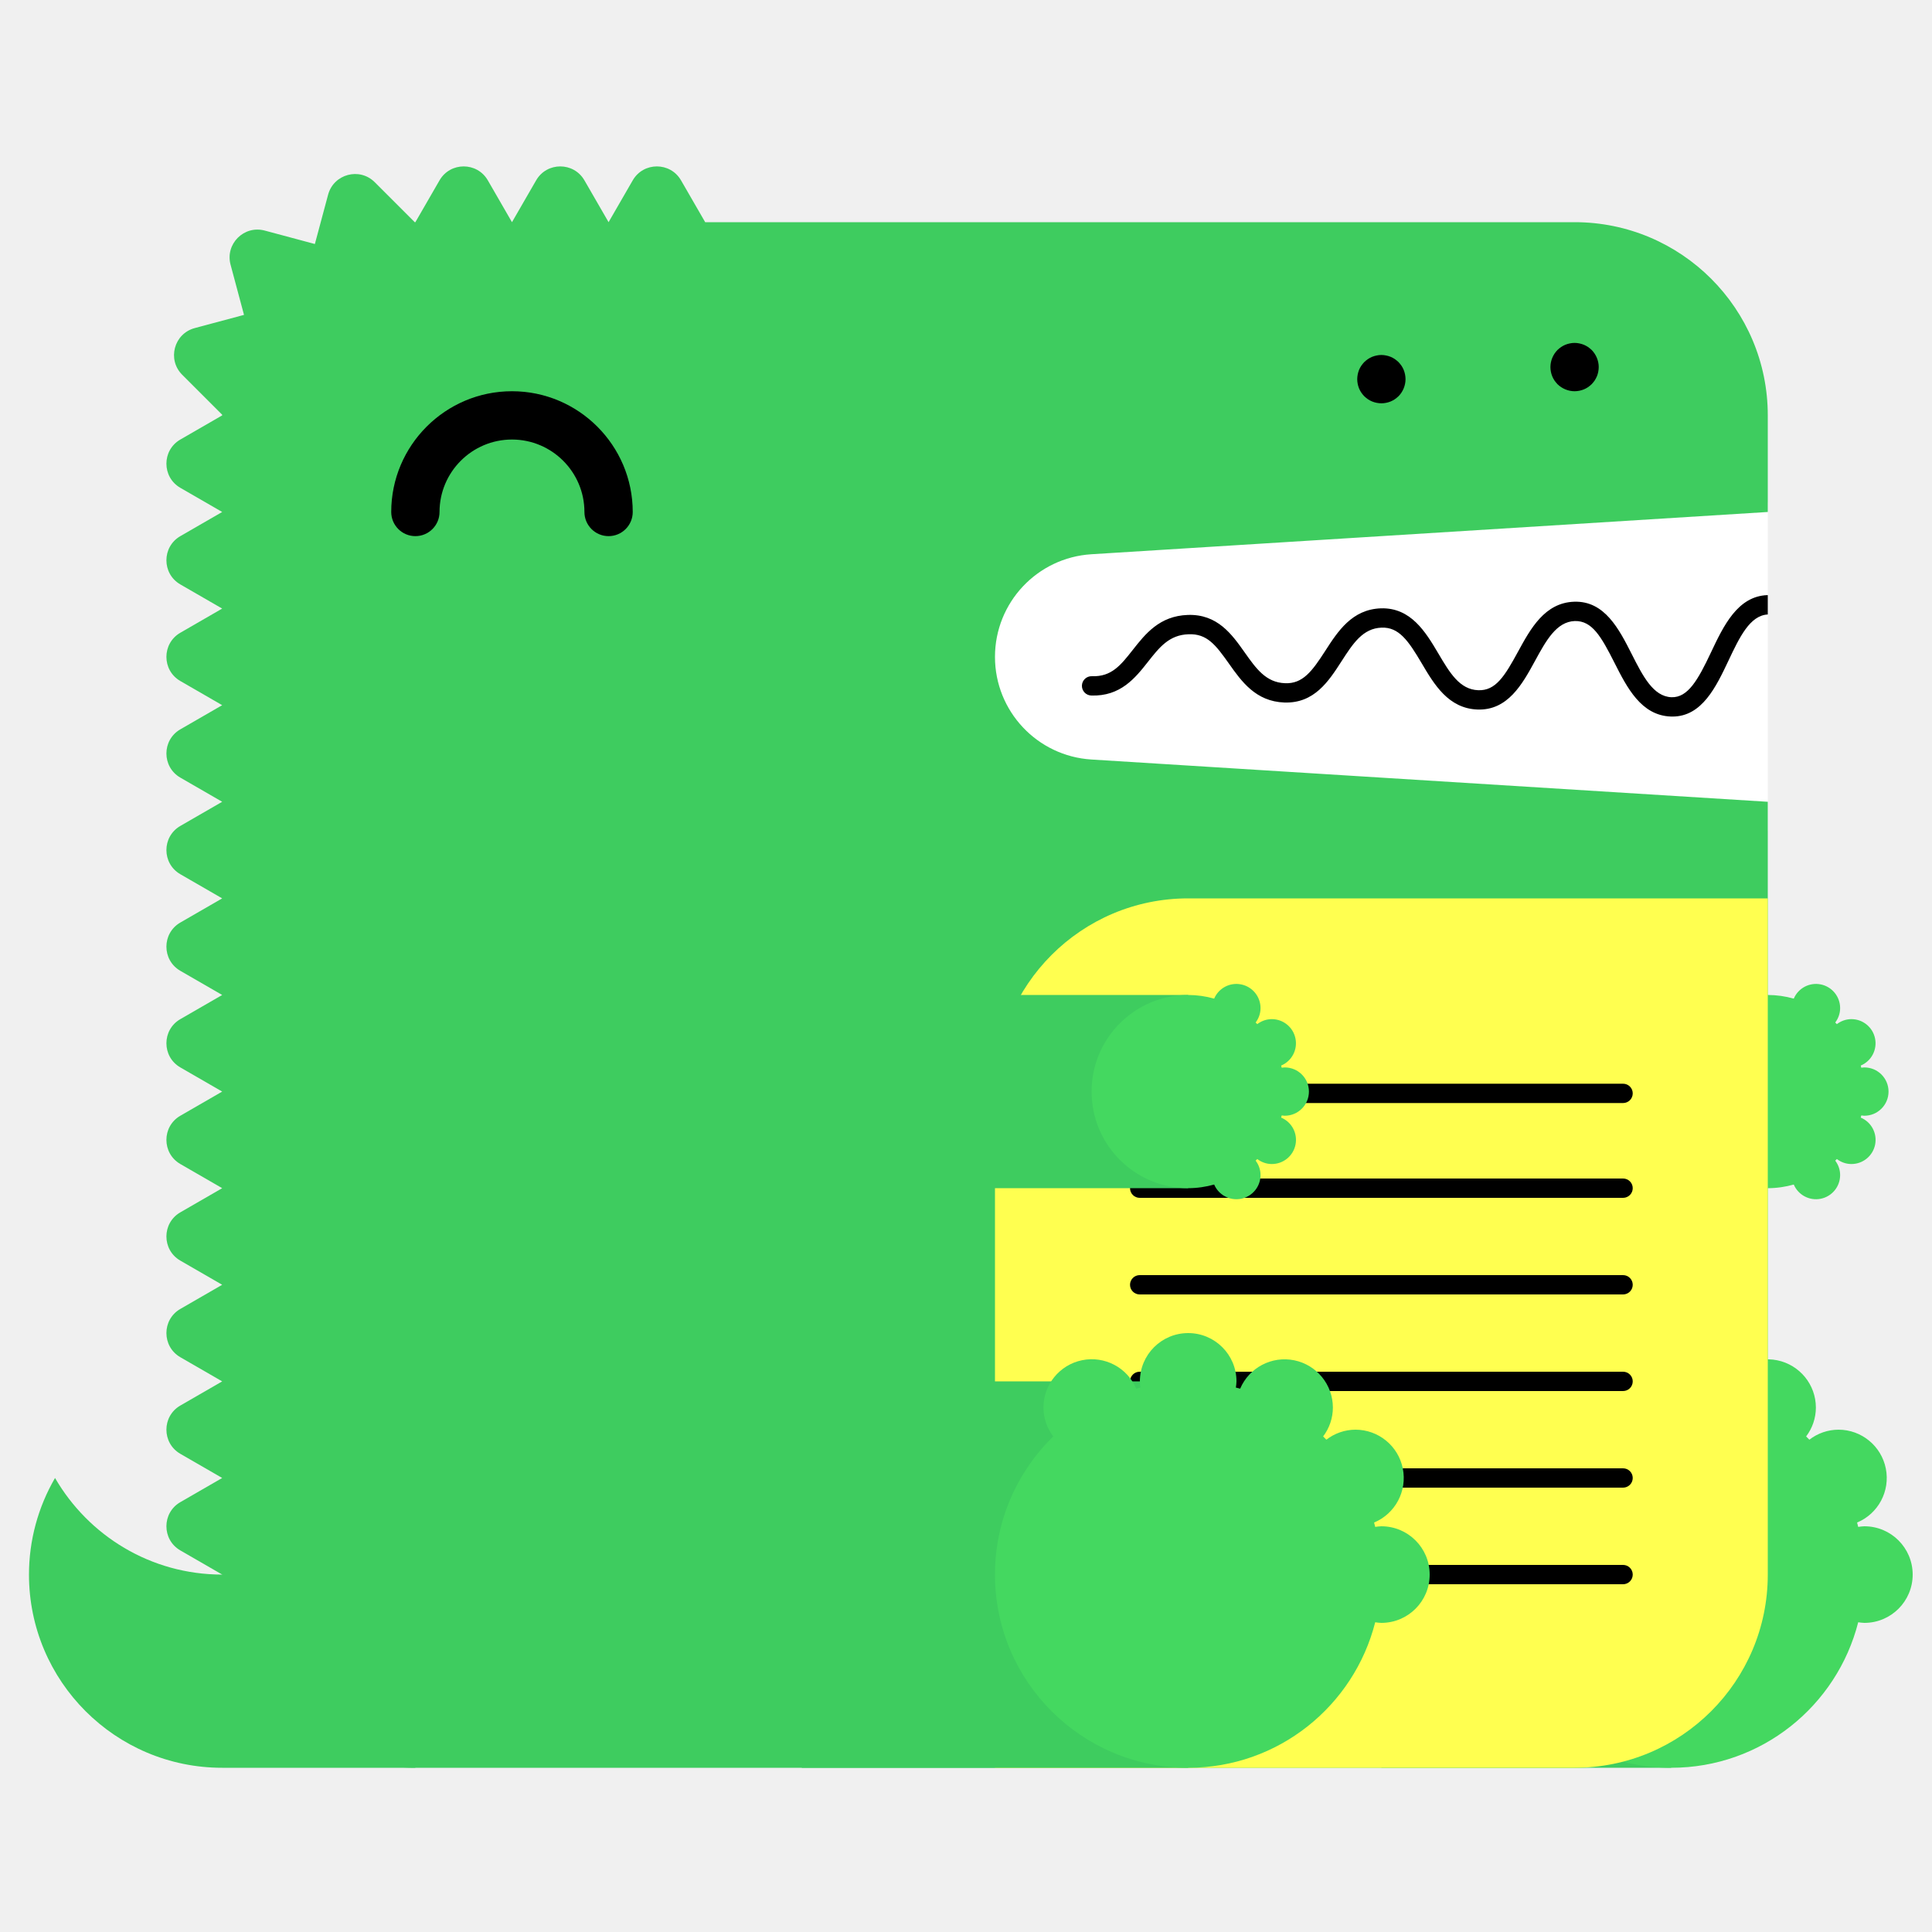
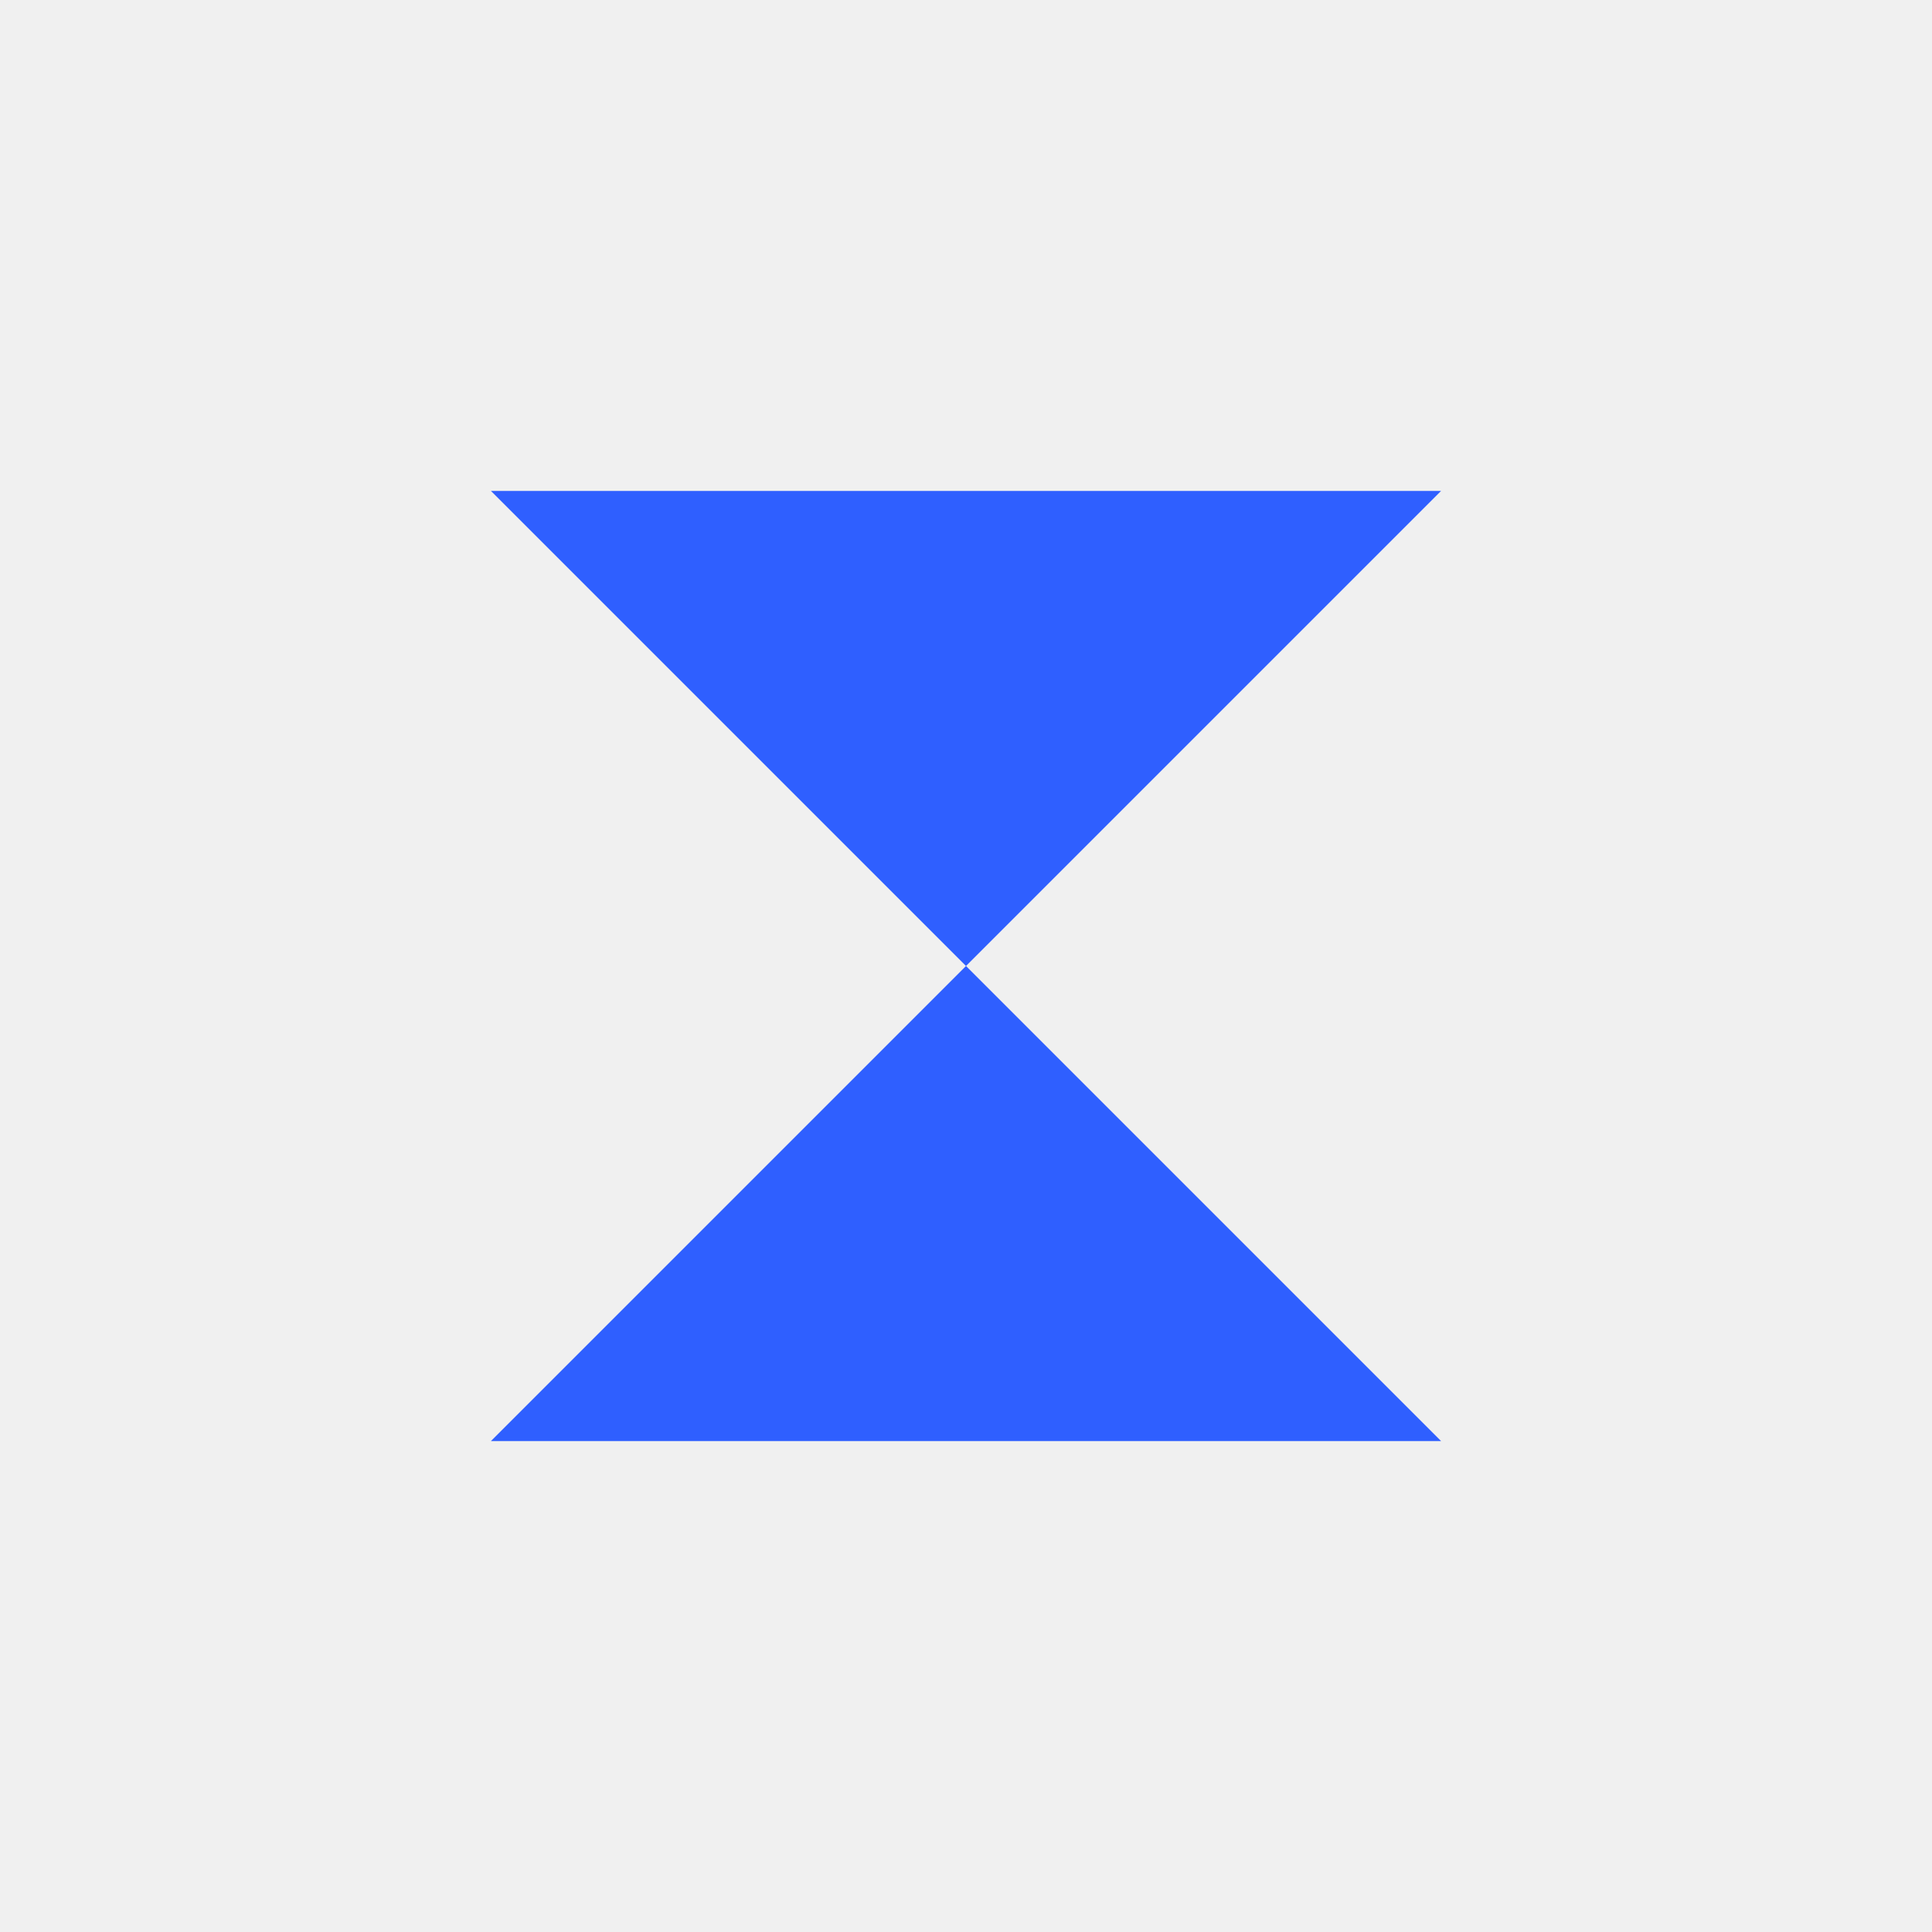
- <svg xmlns="http://www.w3.org/2000/svg" width="200" height="200" viewBox="0 0 200 200">
-   <g fill="none" fill-rule="evenodd">
-     <path fill="#FFF" d="M99 52h84v34H99z" />
-     <path d="M23 163c-7.398 0-13.843-4.027-17.303-10A19.886 19.886 0 0 0 3 163c0 11.046 8.954 20 20 20h20v-20H23z" fill="#3ECC5F" />
-     <path d="M112.98 57.376L183 53V43c0-11.046-8.954-20-20-20H73l-2.5-4.33c-1.112-1.925-3.889-1.925-5 0L63 23l-2.5-4.33c-1.111-1.925-3.889-1.925-5 0L53 23l-2.5-4.33c-1.111-1.925-3.889-1.925-5 0L43 23c-.022 0-.042.003-.065.003l-4.142-4.141c-1.57-1.571-4.252-.853-4.828 1.294l-1.369 5.104-5.192-1.392c-2.148-.575-4.111 1.389-3.535 3.536l1.39 5.193-5.102 1.367c-2.148.576-2.867 3.259-1.296 4.83l4.142 4.142c0 .021-.003.042-.003.064l-4.33 2.5c-1.925 1.111-1.925 3.889 0 5L23 53l-4.33 2.5c-1.925 1.111-1.925 3.889 0 5L23 63l-4.33 2.5c-1.925 1.111-1.925 3.889 0 5L23 73l-4.33 2.5c-1.925 1.111-1.925 3.889 0 5L23 83l-4.33 2.5c-1.925 1.111-1.925 3.889 0 5L23 93l-4.33 2.5c-1.925 1.111-1.925 3.889 0 5L23 103l-4.33 2.5c-1.925 1.111-1.925 3.889 0 5L23 113l-4.33 2.5c-1.925 1.111-1.925 3.889 0 5L23 123l-4.33 2.5c-1.925 1.111-1.925 3.889 0 5L23 133l-4.33 2.5c-1.925 1.111-1.925 3.889 0 5L23 143l-4.33 2.5c-1.925 1.111-1.925 3.889 0 5L23 153l-4.33 2.5c-1.925 1.111-1.925 3.889 0 5L23 163c0 11.046 8.954 20 20 20h120c11.046 0 20-8.954 20-20V83l-70.02-4.376A10.645 10.645 0 0 1 103 68c0-5.621 4.37-10.273 9.98-10.624" fill="#3ECC5F" />
-     <path fill="#3ECC5F" d="M143 183h30v-40h-30z" />
-     <path d="M193 158c-.219 0-.428.037-.639.064-.038-.15-.074-.301-.116-.451A5 5 0 0 0 190.32 148a4.96 4.96 0 0 0-3.016 1.036 26.531 26.531 0 0 0-.335-.336 4.955 4.955 0 0 0 1.011-2.987 5 5 0 0 0-9.599-1.959c-.148-.042-.297-.077-.445-.115.027-.211.064-.42.064-.639a5 5 0 0 0-5-5 5 5 0 0 0-5 5c0 .219.037.428.064.639-.148.038-.297.073-.445.115a4.998 4.998 0 0 0-9.599 1.959c0 1.125.384 2.151 1.011 2.987-3.717 3.632-6.031 8.693-6.031 14.3 0 11.046 8.954 20 20 20 9.339 0 17.16-6.41 19.361-15.064.211.027.42.064.639.064a5 5 0 0 0 5-5 5 5 0 0 0-5-5" fill="#44D860" />
-     <path fill="#3ECC5F" d="M153 123h30v-20h-30z" />
-     <path d="M193 115.5a2.5 2.5 0 1 0 0-5c-.109 0-.214.019-.319.032-.02-.075-.037-.15-.058-.225a2.501 2.501 0 0 0-.963-4.807c-.569 0-1.088.197-1.508.518a6.653 6.653 0 0 0-.168-.168c.314-.417.506-.931.506-1.494a2.5 2.5 0 0 0-4.8-.979A9.987 9.987 0 0 0 183 103c-5.522 0-10 4.478-10 10s4.478 10 10 10c.934 0 1.833-.138 2.69-.377a2.5 2.5 0 0 0 4.8-.979c0-.563-.192-1.077-.506-1.494.057-.055.113-.111.168-.168.42.321.939.518 1.508.518a2.5 2.5 0 0 0 .963-4.807c.021-.074.038-.15.058-.225.105.013.21.032.319.032" fill="#44D860" />
-     <path d="M63 55.5a2.5 2.5 0 0 1-2.5-2.5c0-4.136-3.364-7.5-7.5-7.5s-7.5 3.364-7.5 7.5a2.5 2.5 0 1 1-5 0c0-6.893 5.607-12.5 12.5-12.5S65.5 46.107 65.5 53a2.5 2.5 0 0 1-2.5 2.5" fill="#000" />
-     <path d="M103 183h60c11.046 0 20-8.954 20-20V93h-60c-11.046 0-20 8.954-20 20v70z" fill="#FFFF50" />
-     <path d="M168.02 124h-50.04a1 1 0 1 1 0-2h50.04a1 1 0 1 1 0 2m0 20h-50.04a1 1 0 1 1 0-2h50.04a1 1 0 1 1 0 2m0 20h-50.04a1 1 0 1 1 0-2h50.04a1 1 0 1 1 0 2m0-49.814h-50.04a1 1 0 1 1 0-2h50.04a1 1 0 1 1 0 2m0 19.814h-50.04a1 1 0 1 1 0-2h50.04a1 1 0 1 1 0 2m0 20h-50.04a1 1 0 1 1 0-2h50.04a1 1 0 1 1 0 2M183 61.611c-.012 0-.022-.006-.034-.005-3.09.105-4.552 3.196-5.842 5.923-1.346 2.85-2.387 4.703-4.093 4.647-1.889-.068-2.969-2.202-4.113-4.46-1.314-2.594-2.814-5.536-5.963-5.426-3.046.104-4.513 2.794-5.807 5.167-1.377 2.528-2.314 4.065-4.121 3.994-1.927-.07-2.951-1.805-4.136-3.813-1.321-2.236-2.848-4.75-5.936-4.664-2.994.103-4.465 2.385-5.763 4.4-1.373 2.13-2.335 3.428-4.165 3.351-1.973-.07-2.992-1.51-4.171-3.177-1.324-1.873-2.816-3.993-5.895-3.89-2.928.1-4.399 1.97-5.696 3.618-1.232 1.564-2.194 2.802-4.229 2.724a1 1 0 0 0-.072 2c3.017.101 4.545-1.8 5.872-3.487 1.177-1.496 2.193-2.787 4.193-2.855 1.926-.082 2.829 1.115 4.195 3.045 1.297 1.834 2.769 3.914 5.731 4.021 3.103.104 4.596-2.215 5.918-4.267 1.182-1.834 2.202-3.417 4.15-3.484 1.793-.067 2.769 1.35 4.145 3.681 1.297 2.197 2.766 4.686 5.787 4.796 3.125.108 4.634-2.62 5.949-5.035 1.139-2.088 2.214-4.06 4.119-4.126 1.793-.042 2.728 1.595 4.111 4.33 1.292 2.553 2.757 5.445 5.825 5.556l.169.003c3.064 0 4.518-3.075 5.805-5.794 1.139-2.41 2.217-4.68 4.067-4.773v-2z" fill="#000" />
-     <path fill="#3ECC5F" d="M83 183h40v-40H83z" />
-     <path d="M143 158c-.219 0-.428.037-.639.064-.038-.15-.074-.301-.116-.451A5 5 0 0 0 140.32 148a4.96 4.96 0 0 0-3.016 1.036 26.531 26.531 0 0 0-.335-.336 4.955 4.955 0 0 0 1.011-2.987 5 5 0 0 0-9.599-1.959c-.148-.042-.297-.077-.445-.115.027-.211.064-.42.064-.639a5 5 0 0 0-5-5 5 5 0 0 0-5 5c0 .219.037.428.064.639-.148.038-.297.073-.445.115a4.998 4.998 0 0 0-9.599 1.959c0 1.125.384 2.151 1.011 2.987-3.717 3.632-6.031 8.693-6.031 14.3 0 11.046 8.954 20 20 20 9.339 0 17.16-6.41 19.361-15.064.211.027.42.064.639.064a5 5 0 0 0 5-5 5 5 0 0 0-5-5" fill="#44D860" />
-     <path fill="#3ECC5F" d="M83 123h40v-20H83z" />
-     <path d="M133 115.5a2.5 2.5 0 1 0 0-5c-.109 0-.214.019-.319.032-.02-.075-.037-.15-.058-.225a2.501 2.501 0 0 0-.963-4.807c-.569 0-1.088.197-1.508.518a6.653 6.653 0 0 0-.168-.168c.314-.417.506-.931.506-1.494a2.5 2.5 0 0 0-4.8-.979A9.987 9.987 0 0 0 123 103c-5.522 0-10 4.478-10 10s4.478 10 10 10c.934 0 1.833-.138 2.69-.377a2.5 2.5 0 0 0 4.8-.979c0-.563-.192-1.077-.506-1.494.057-.055.113-.111.168-.168.42.321.939.518 1.508.518a2.5 2.5 0 0 0 .963-4.807c.021-.074.038-.15.058-.225.105.013.21.032.319.032" fill="#44D860" />
-     <path d="M143 41.75c-.16 0-.33-.02-.49-.05a2.52 2.52 0 0 1-.47-.14c-.15-.06-.29-.14-.431-.23-.13-.09-.259-.2-.38-.31-.109-.12-.219-.24-.309-.38s-.17-.28-.231-.43a2.619 2.619 0 0 1-.189-.96c0-.16.02-.33.05-.49.03-.16.08-.31.139-.47.061-.15.141-.29.231-.43.09-.13.2-.26.309-.38.121-.11.25-.22.38-.31.141-.09.281-.17.431-.23.149-.06.31-.11.47-.14.32-.07.65-.07.98 0 .159.03.32.08.47.14.149.06.29.14.43.23.13.09.259.2.38.31.11.12.22.25.31.38.09.14.17.28.23.43.06.16.11.31.14.47.029.16.05.33.05.49 0 .66-.271 1.31-.73 1.77-.121.11-.25.22-.38.31-.14.09-.281.17-.43.23a2.565 2.565 0 0 1-.96.19m20-1.25c-.66 0-1.3-.27-1.771-.73a3.802 3.802 0 0 1-.309-.38c-.09-.14-.17-.28-.231-.43a2.619 2.619 0 0 1-.189-.96c0-.66.27-1.3.729-1.77.121-.11.25-.22.38-.31.141-.09.281-.17.431-.23.149-.06.31-.11.47-.14.32-.07.66-.07.98 0 .159.03.32.08.47.14.149.06.29.14.43.23.13.09.259.2.38.31.459.47.73 1.11.73 1.77 0 .16-.021.33-.05.49-.03.16-.08.32-.14.47-.07.15-.14.29-.23.43-.09.13-.2.26-.31.38-.121.11-.25.22-.38.31-.14.09-.281.17-.43.23a2.565 2.565 0 0 1-.96.19" fill="#000" />
-   </g>
+ <svg xmlns="http://www.w3.org/2000/svg" width="732" height="732" viewBox="0 0 732 732" fill="none">
+   <path fill-rule="evenodd" clip-rule="evenodd" d="M366 366L186 186H546L366 366ZM366 366L546 546H186L366 366Z" fill="#2F5FFF" />
</svg>
